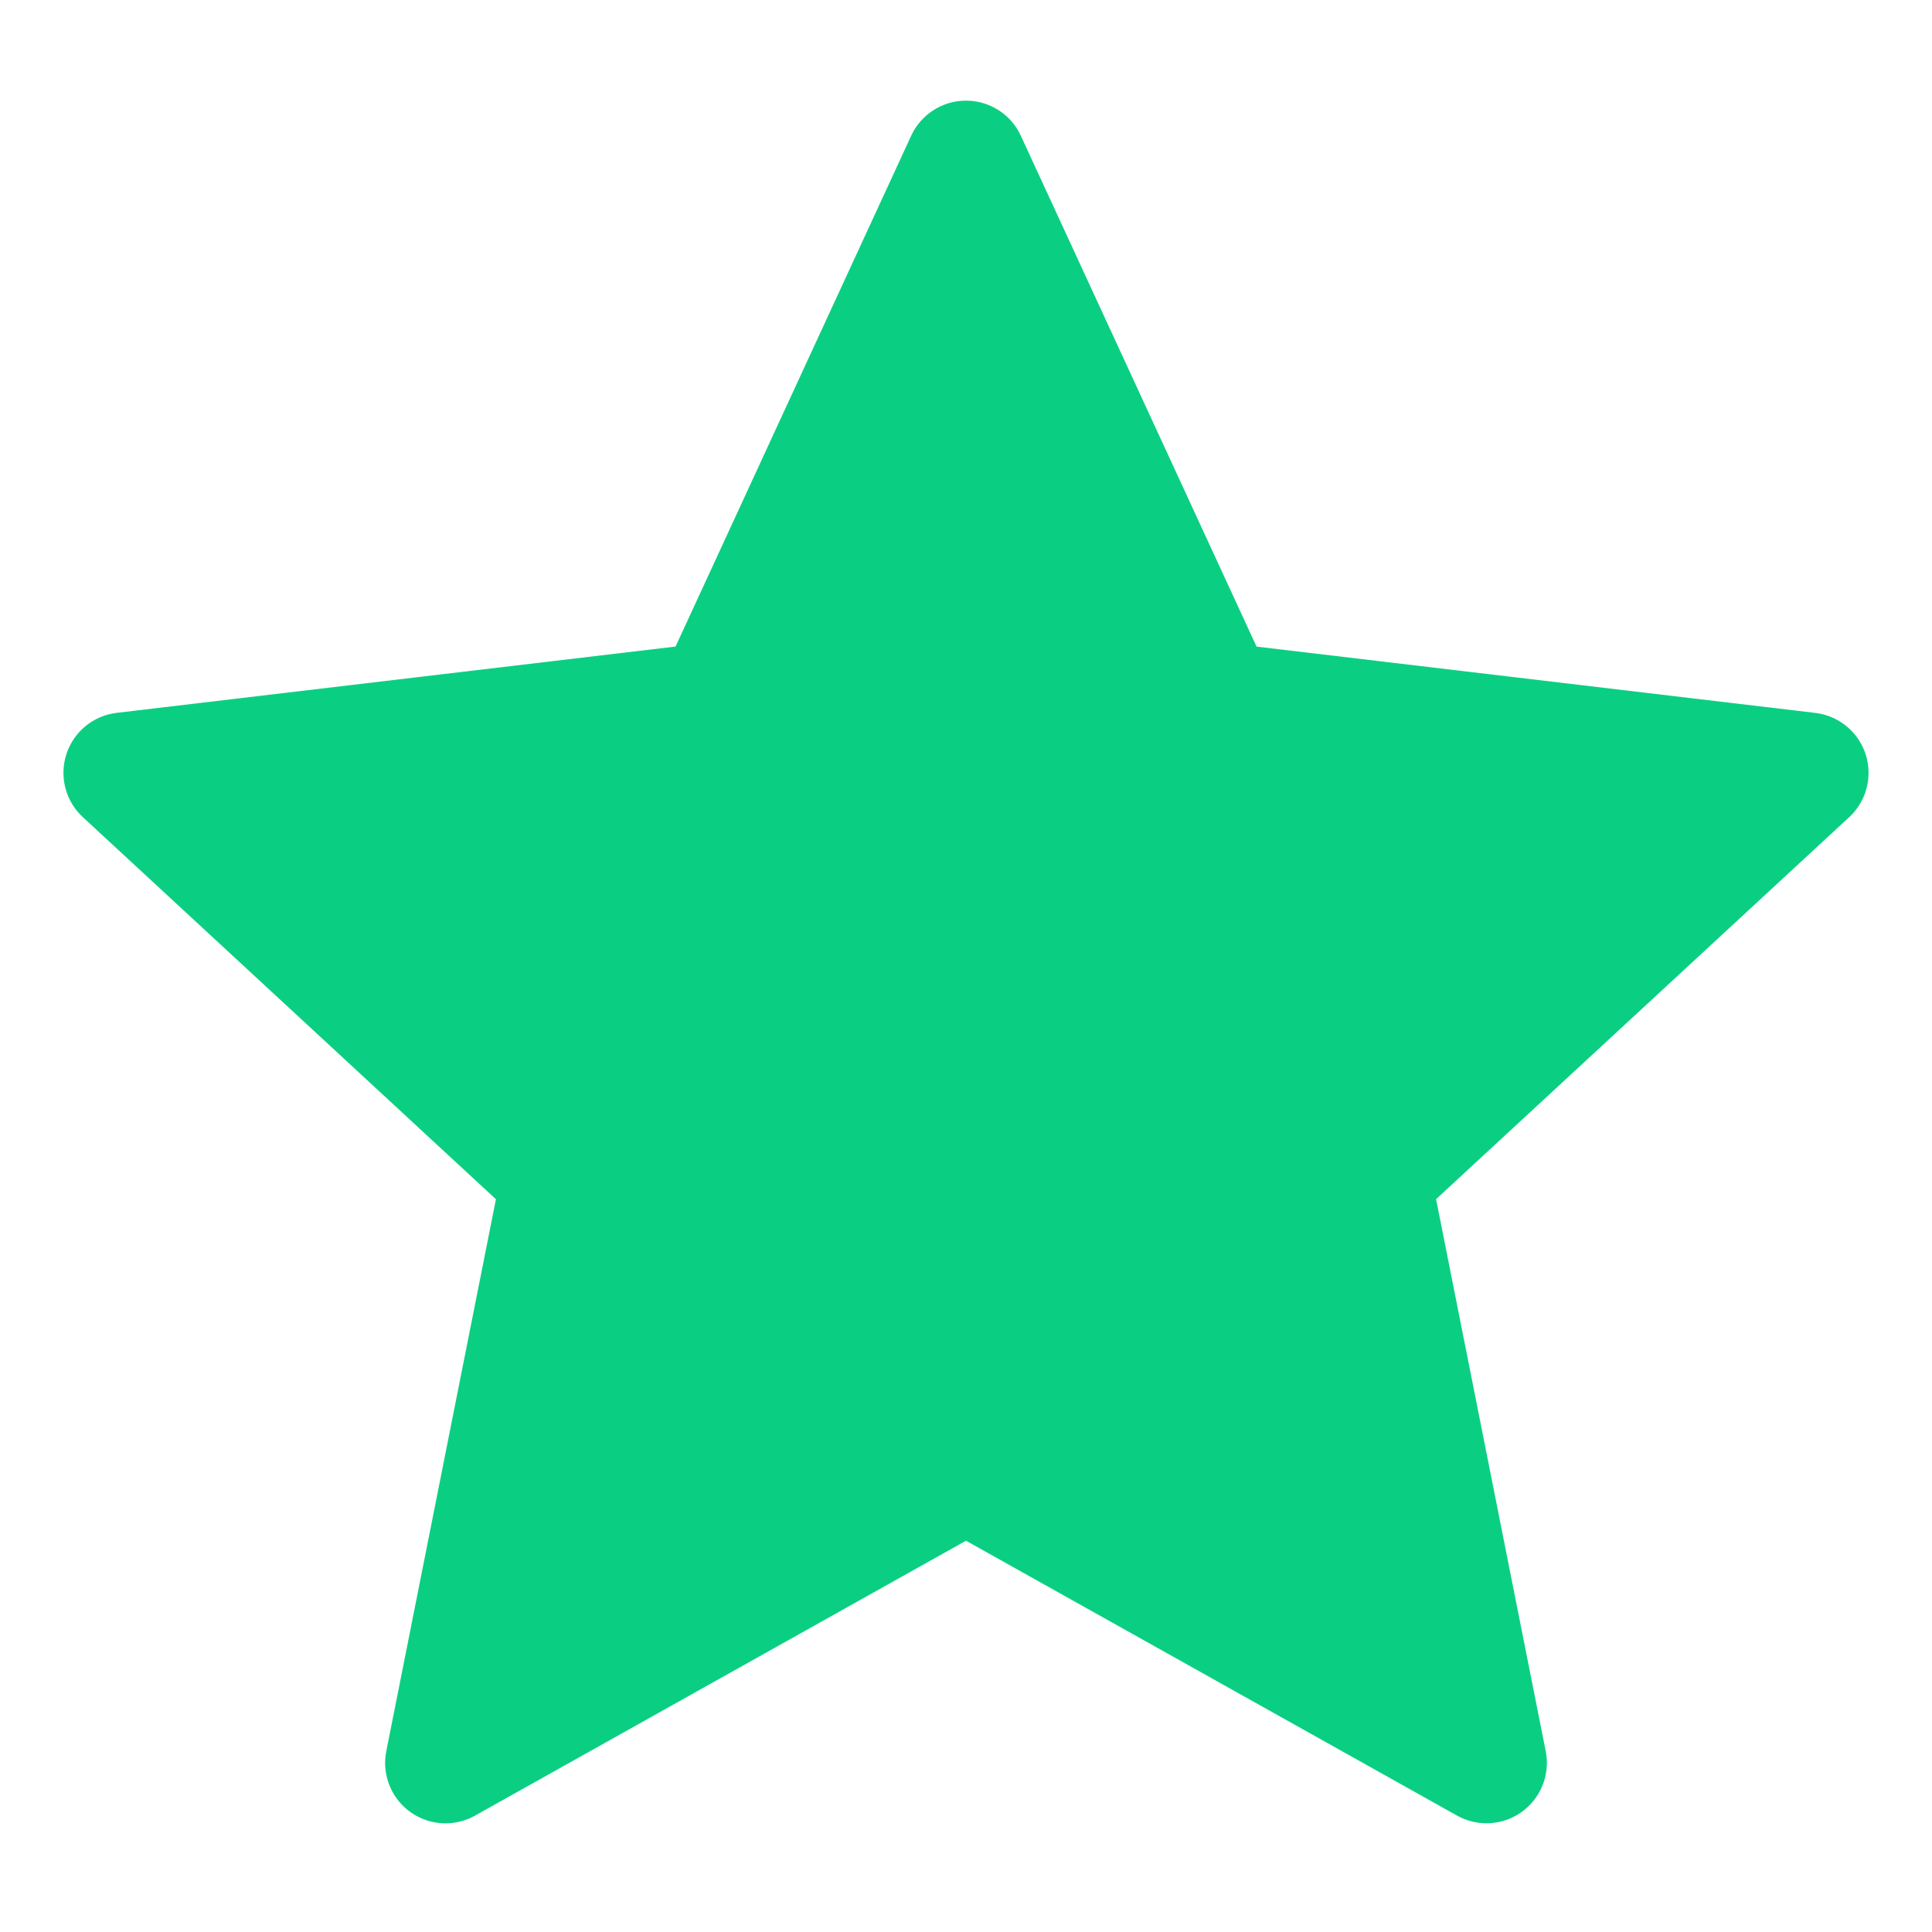
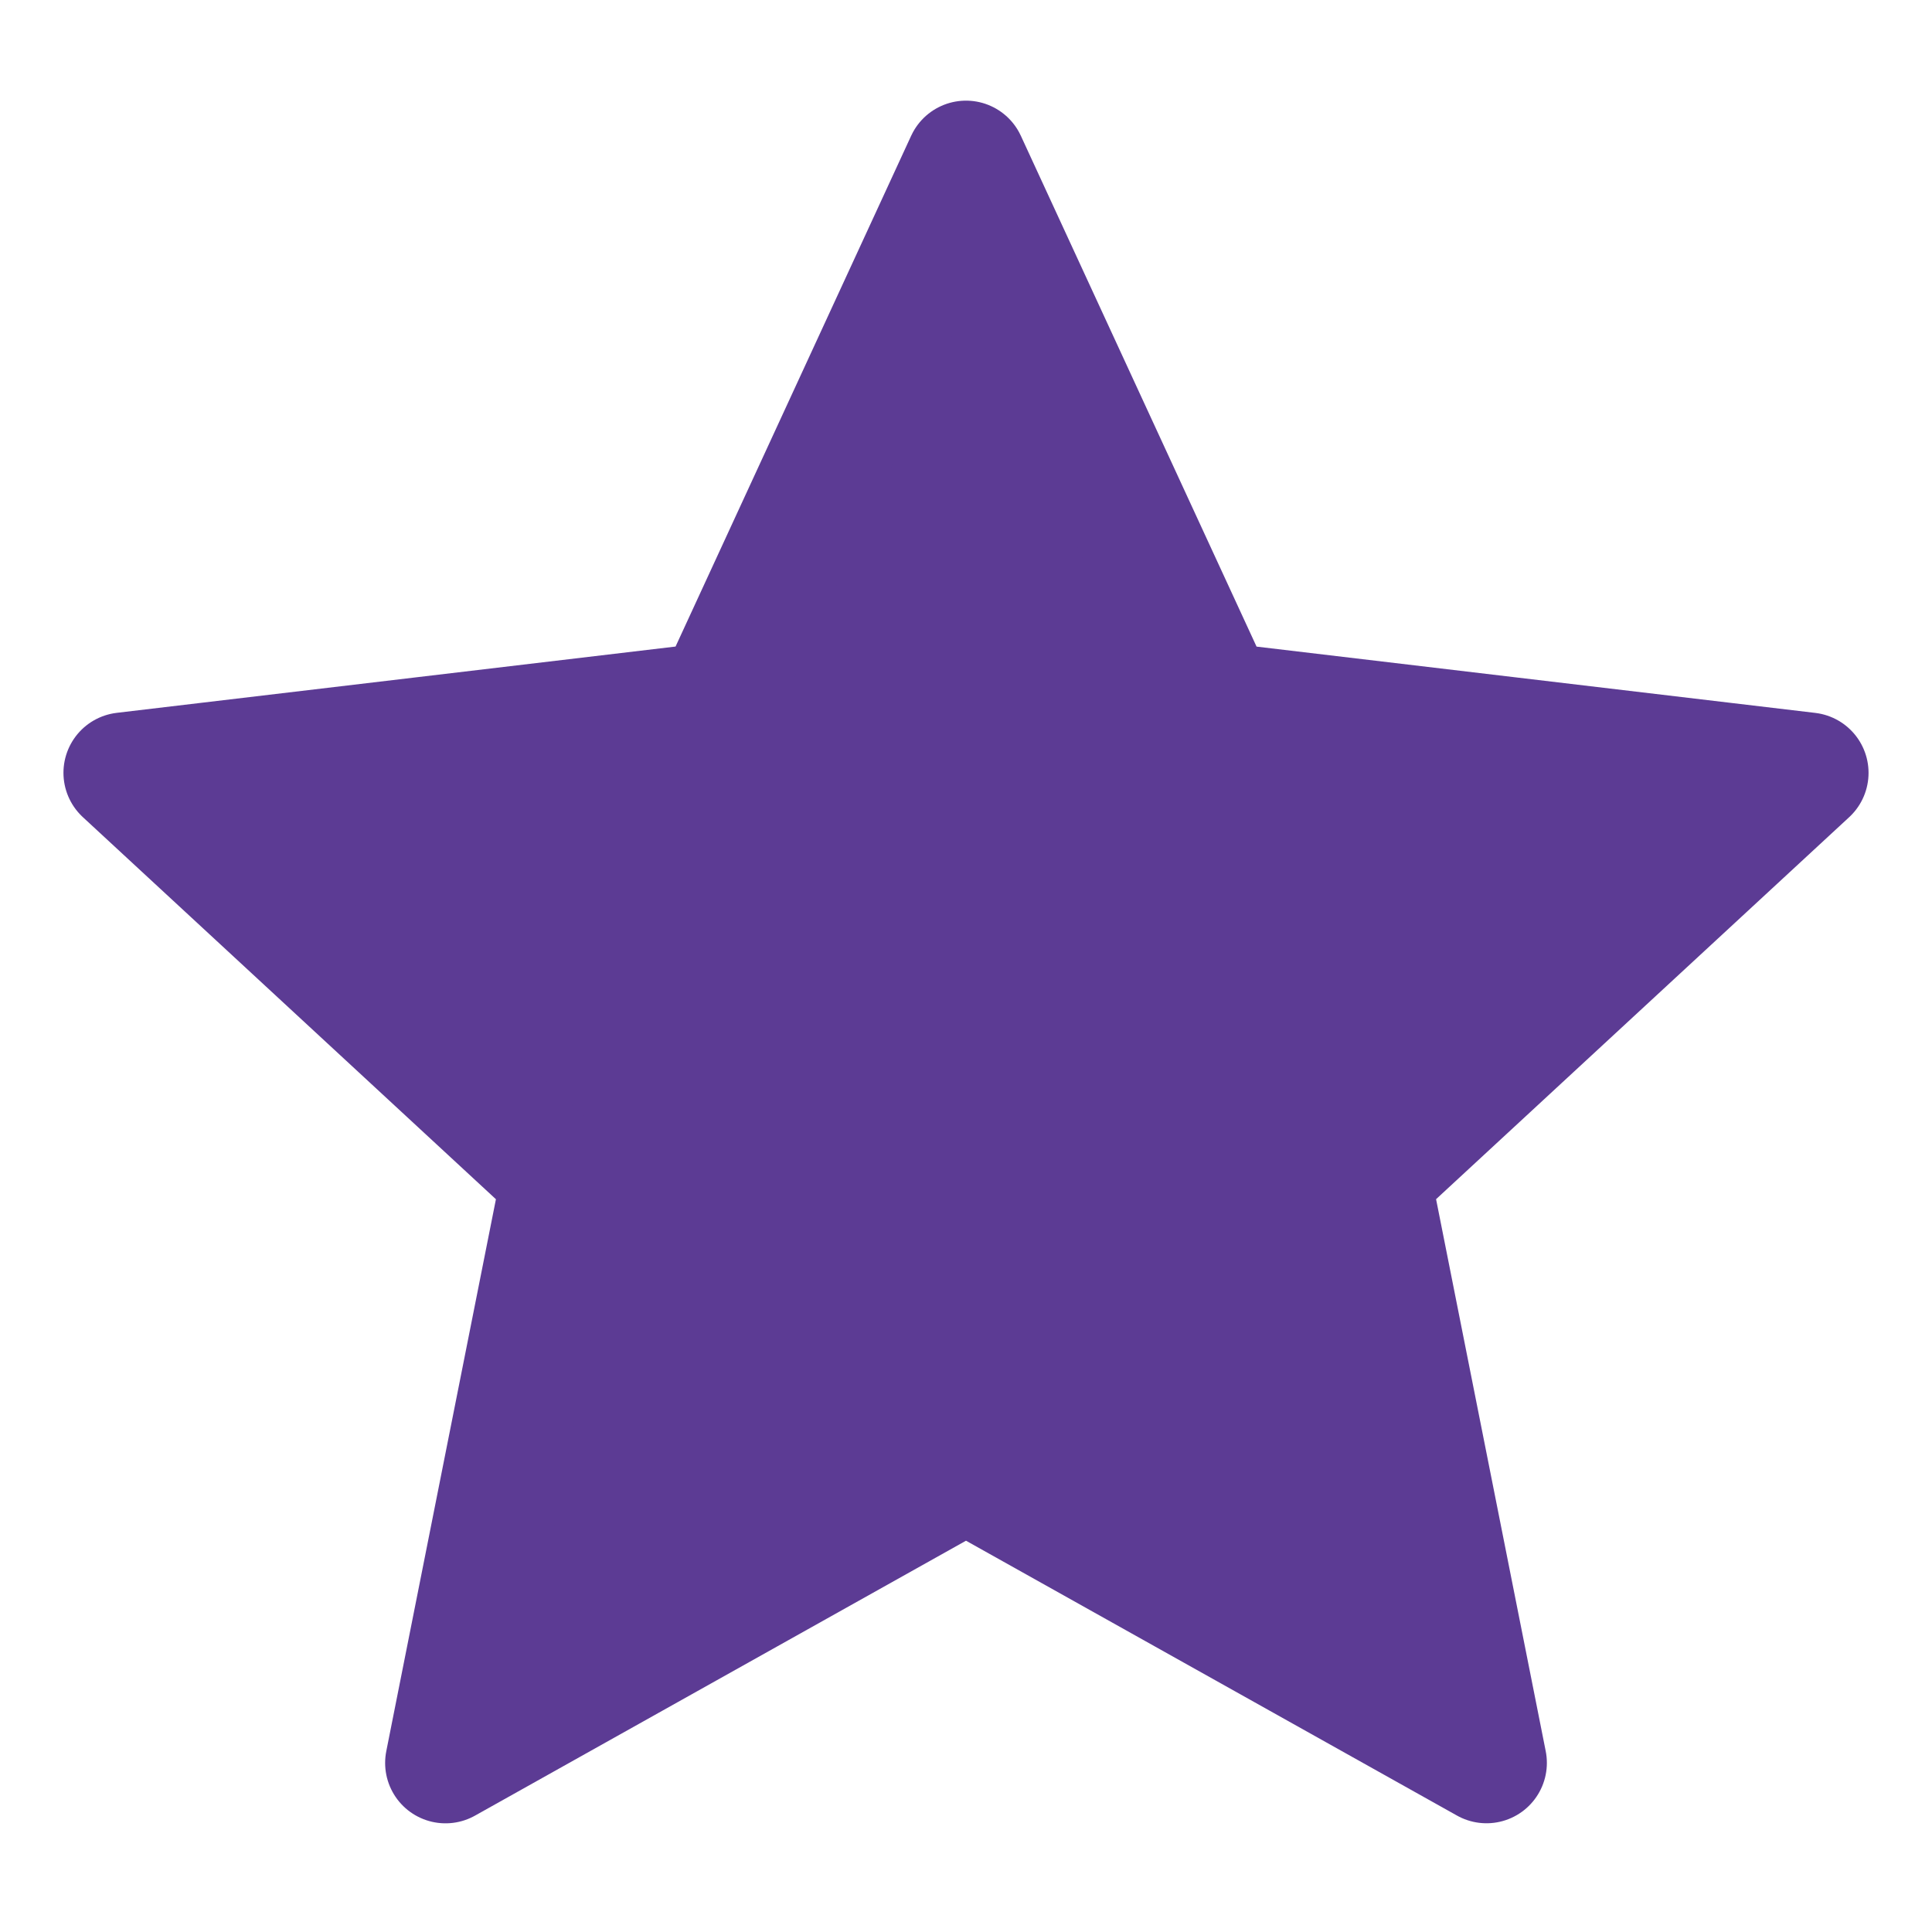
<svg xmlns="http://www.w3.org/2000/svg" width="32" height="32" viewBox="0 0 32 32" fill="none">
-   <path d="M16 2.667L20.139 11.637L29.949 12.801L22.696 19.508L24.621 29.199L16 24.373L7.379 29.2L9.304 19.509L2.051 12.8L11.863 11.636L16 2.667Z" fill="#0ACF83" stroke="#0ACF83" stroke-width="2" stroke-linejoin="round" />
+   <path d="M16 2.667L20.139 11.637L29.949 12.801L22.696 19.508L24.621 29.199L16 24.373L7.379 29.2L9.304 19.509L2.051 12.8L11.863 11.636L16 2.667Z" fill="#5C3B94" stroke="#5C3B94" stroke-width="2" stroke-linejoin="round" />
</svg>
